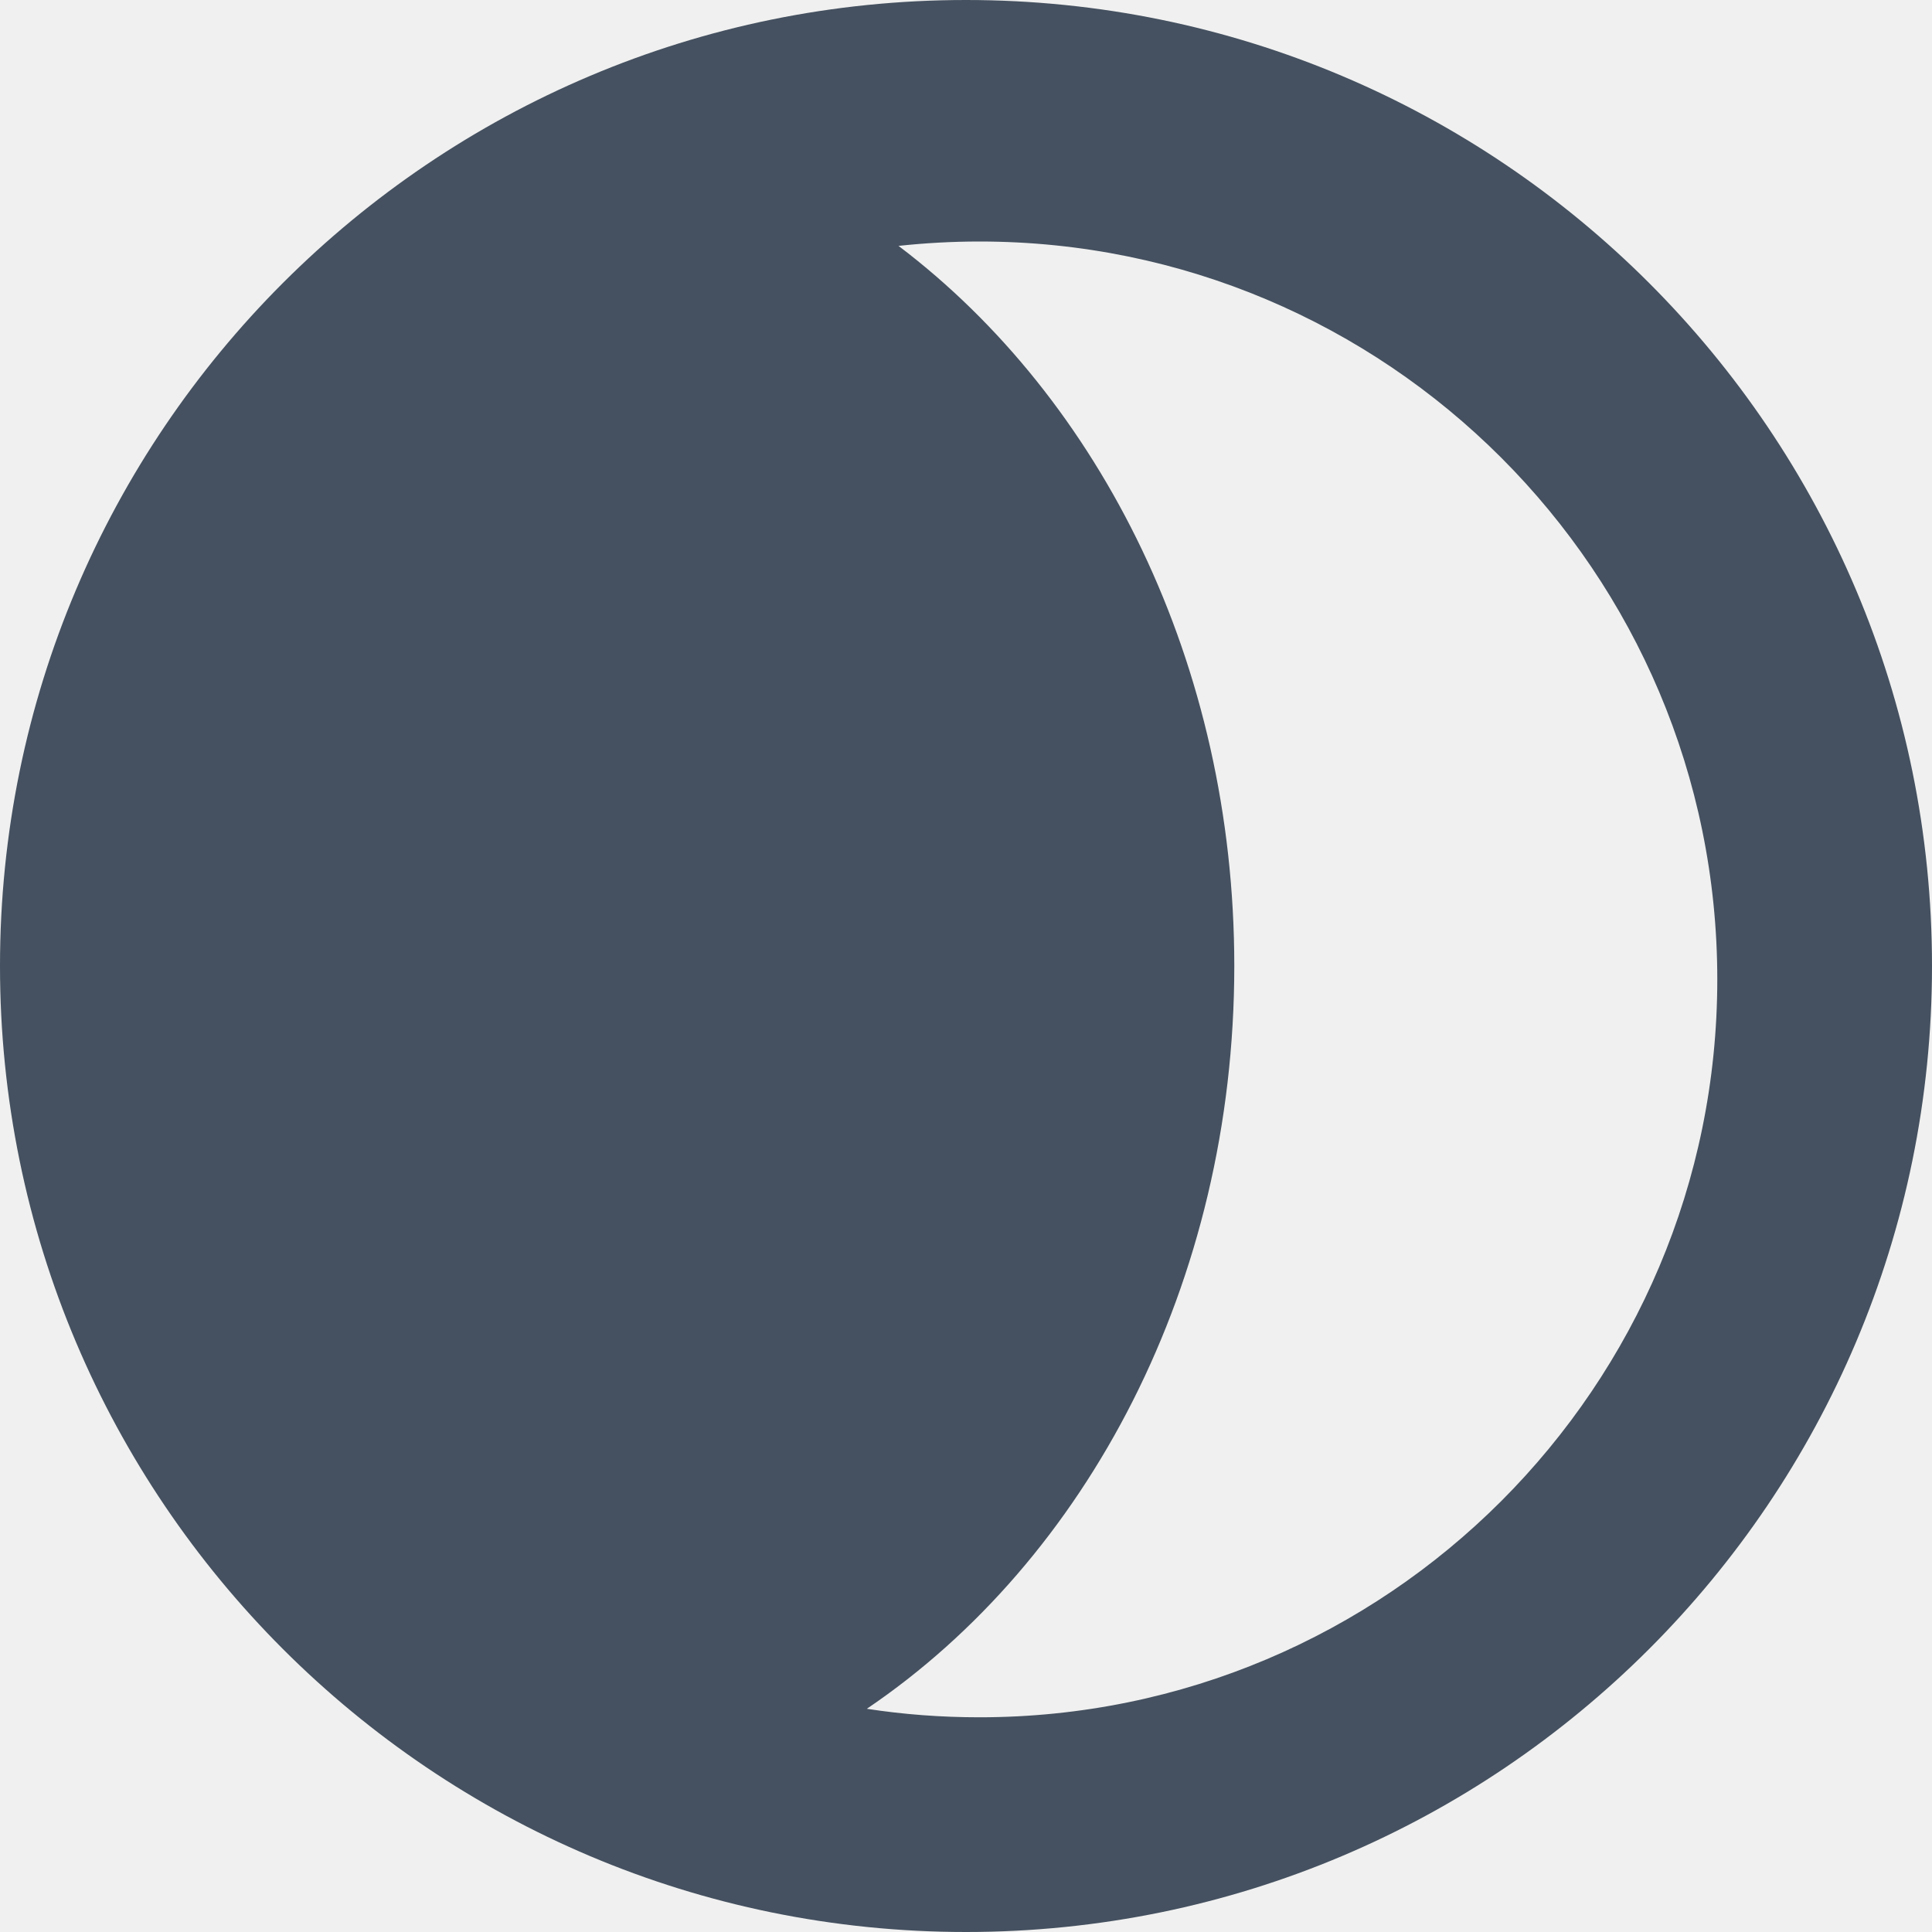
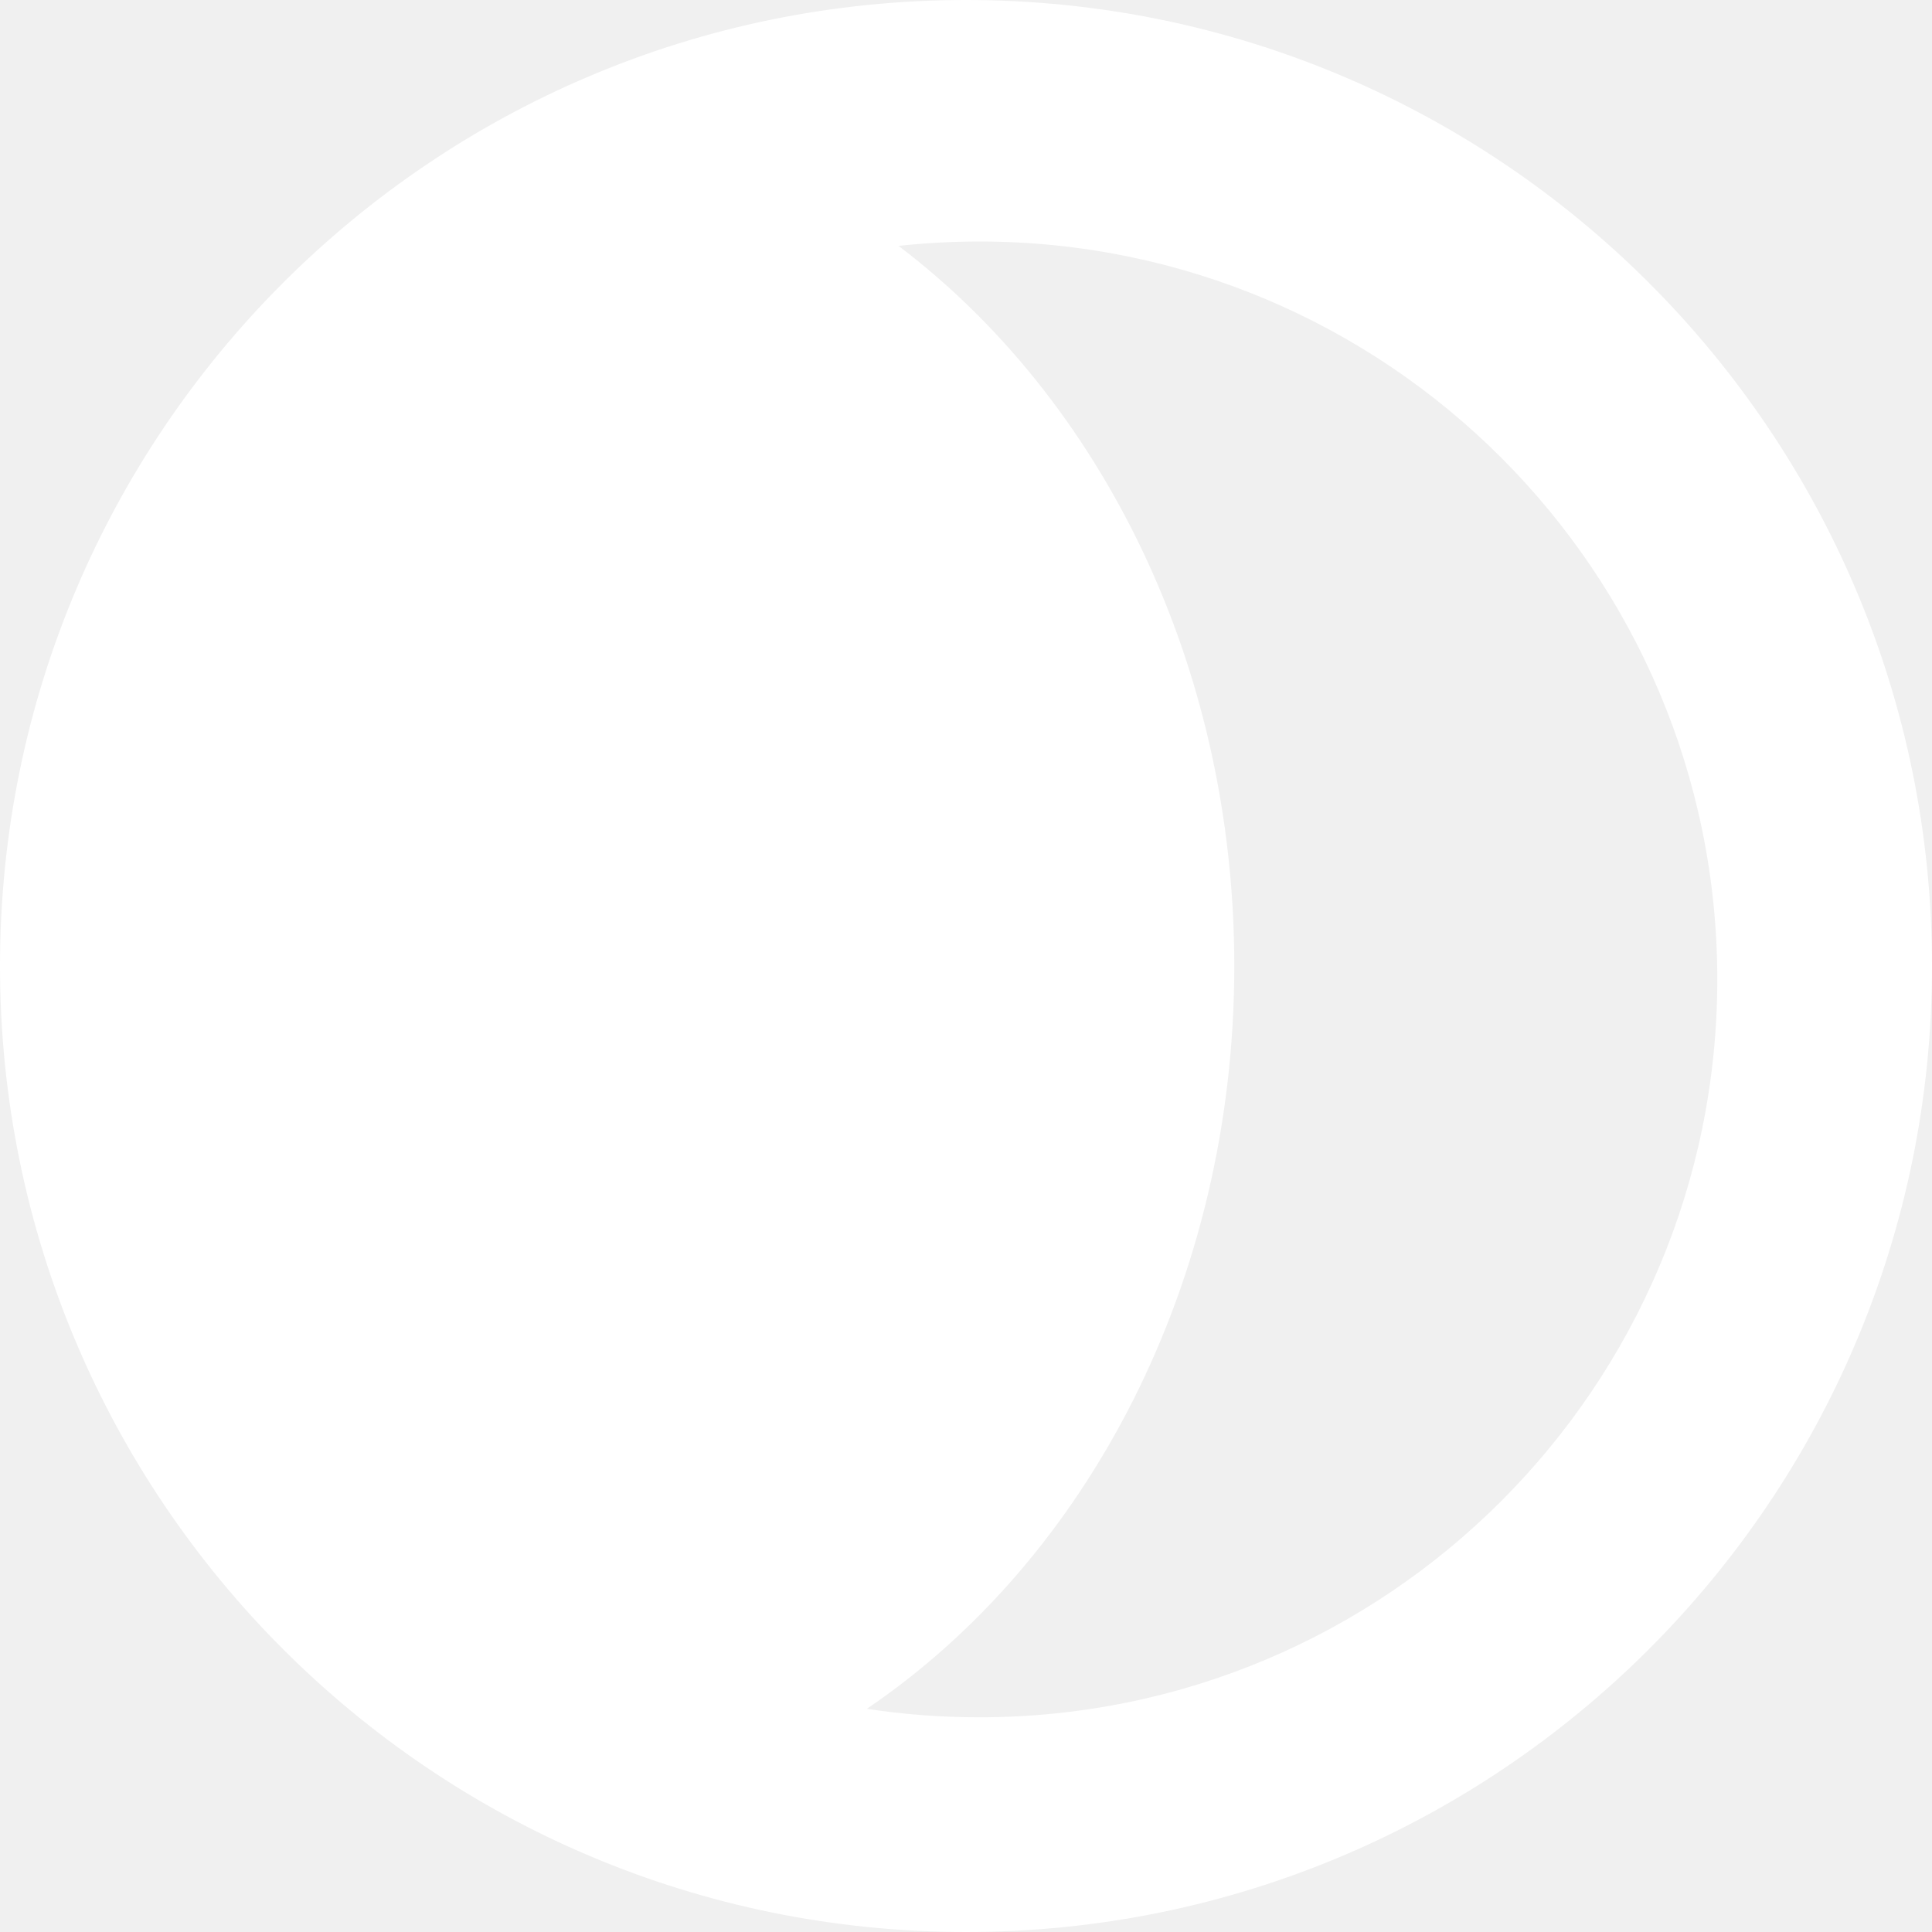
<svg xmlns="http://www.w3.org/2000/svg" width="15" height="15" viewBox="0 0 15 15" fill="none">
  <g clip-path="url(#clip0_1_177)">
-     <path fill-rule="evenodd" clip-rule="evenodd" d="M6.73 13.267C7.015 13.311 7.307 13.333 7.604 13.333C10.768 13.333 13.333 10.768 13.333 7.604C13.333 4.44 10.768 1.875 7.604 1.875C7.392 1.875 7.182 1.887 6.976 1.909C8.546 3.098 9.583 5.158 9.583 7.5C9.583 9.962 8.436 12.113 6.73 13.267ZM7.5 15C11.642 15 15 11.642 15 7.5C15 3.358 11.642 0 7.5 0C3.358 0 0 3.358 0 7.5C0 11.642 3.358 15 7.5 15Z" fill="#455160" />
+     <path fill-rule="evenodd" clip-rule="evenodd" d="M6.73 13.267C7.015 13.311 7.307 13.333 7.604 13.333C10.768 13.333 13.333 10.768 13.333 7.604C13.333 4.44 10.768 1.875 7.604 1.875C7.392 1.875 7.182 1.887 6.976 1.909C8.546 3.098 9.583 5.158 9.583 7.5C9.583 9.962 8.436 12.113 6.73 13.267ZM7.5 15C11.642 15 15 11.642 15 7.5C15 3.358 11.642 0 7.5 0C3.358 0 0 3.358 0 7.5C0 11.642 3.358 15 7.5 15Z" fill="#FFF" />
  </g>
  <defs>
    <clipPath id="clip0_1_177">
      <rect width="15" height="15" fill="white" />
    </clipPath>
  </defs>
</svg>
